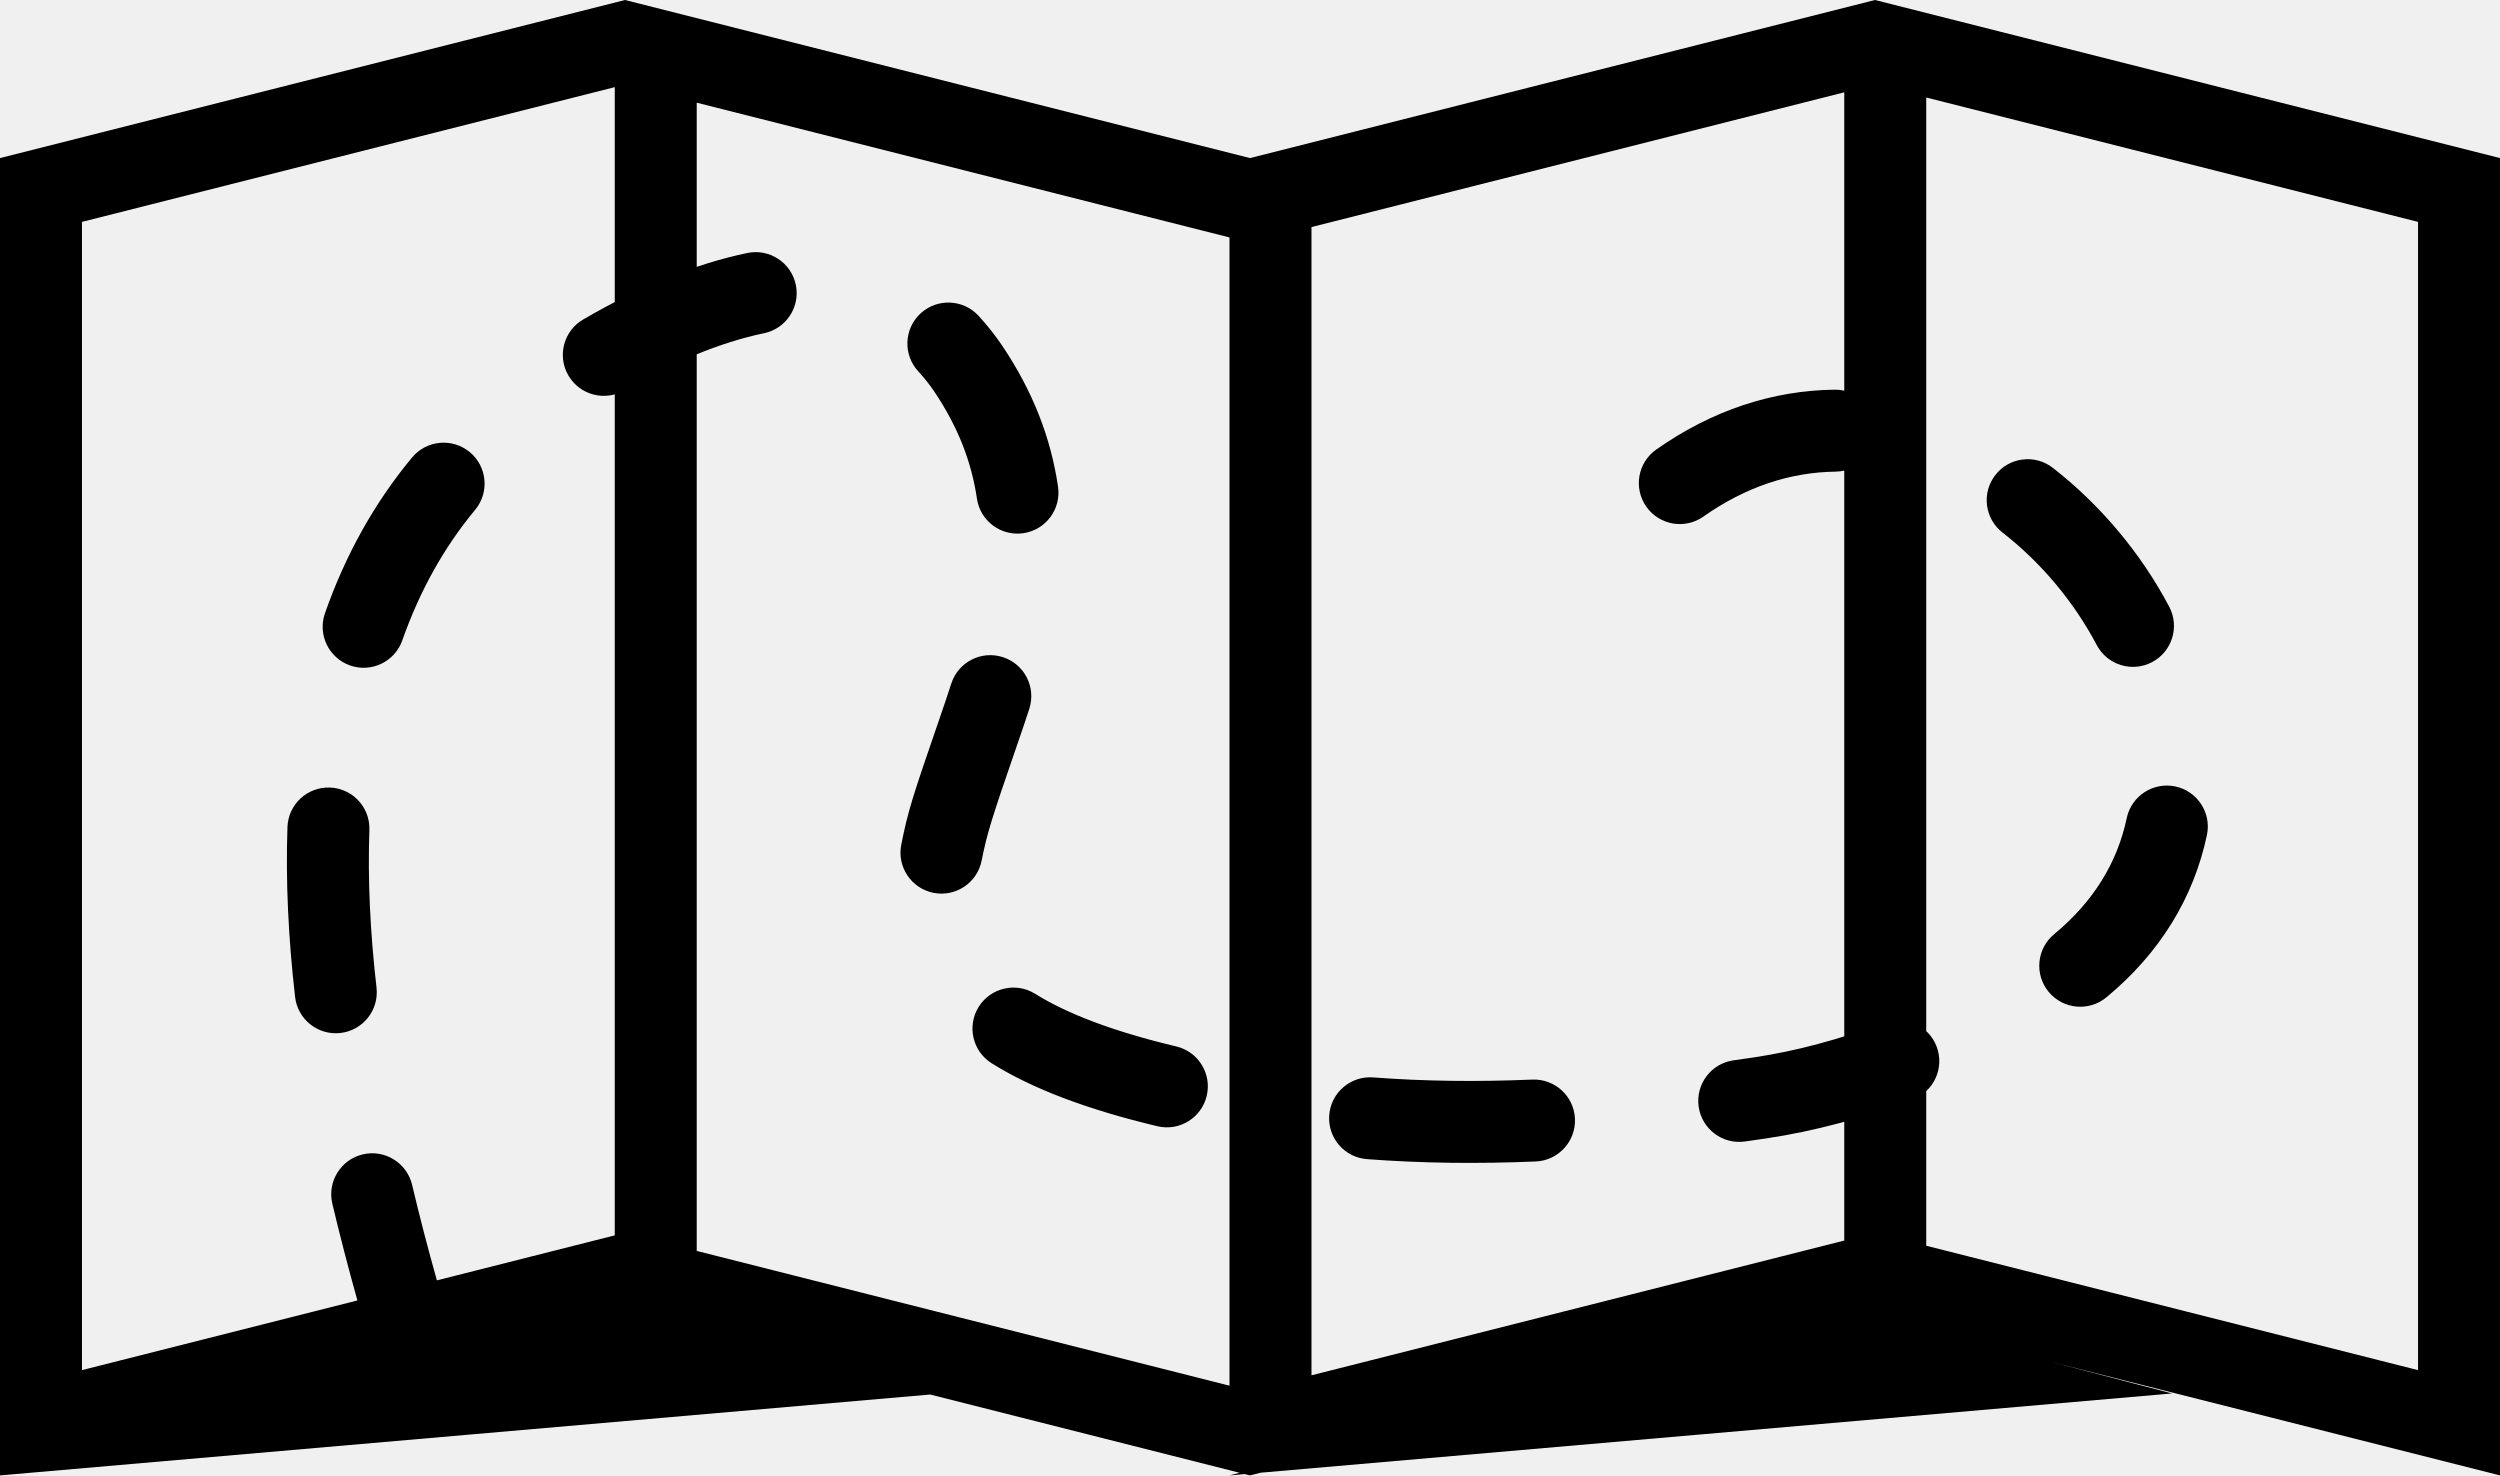
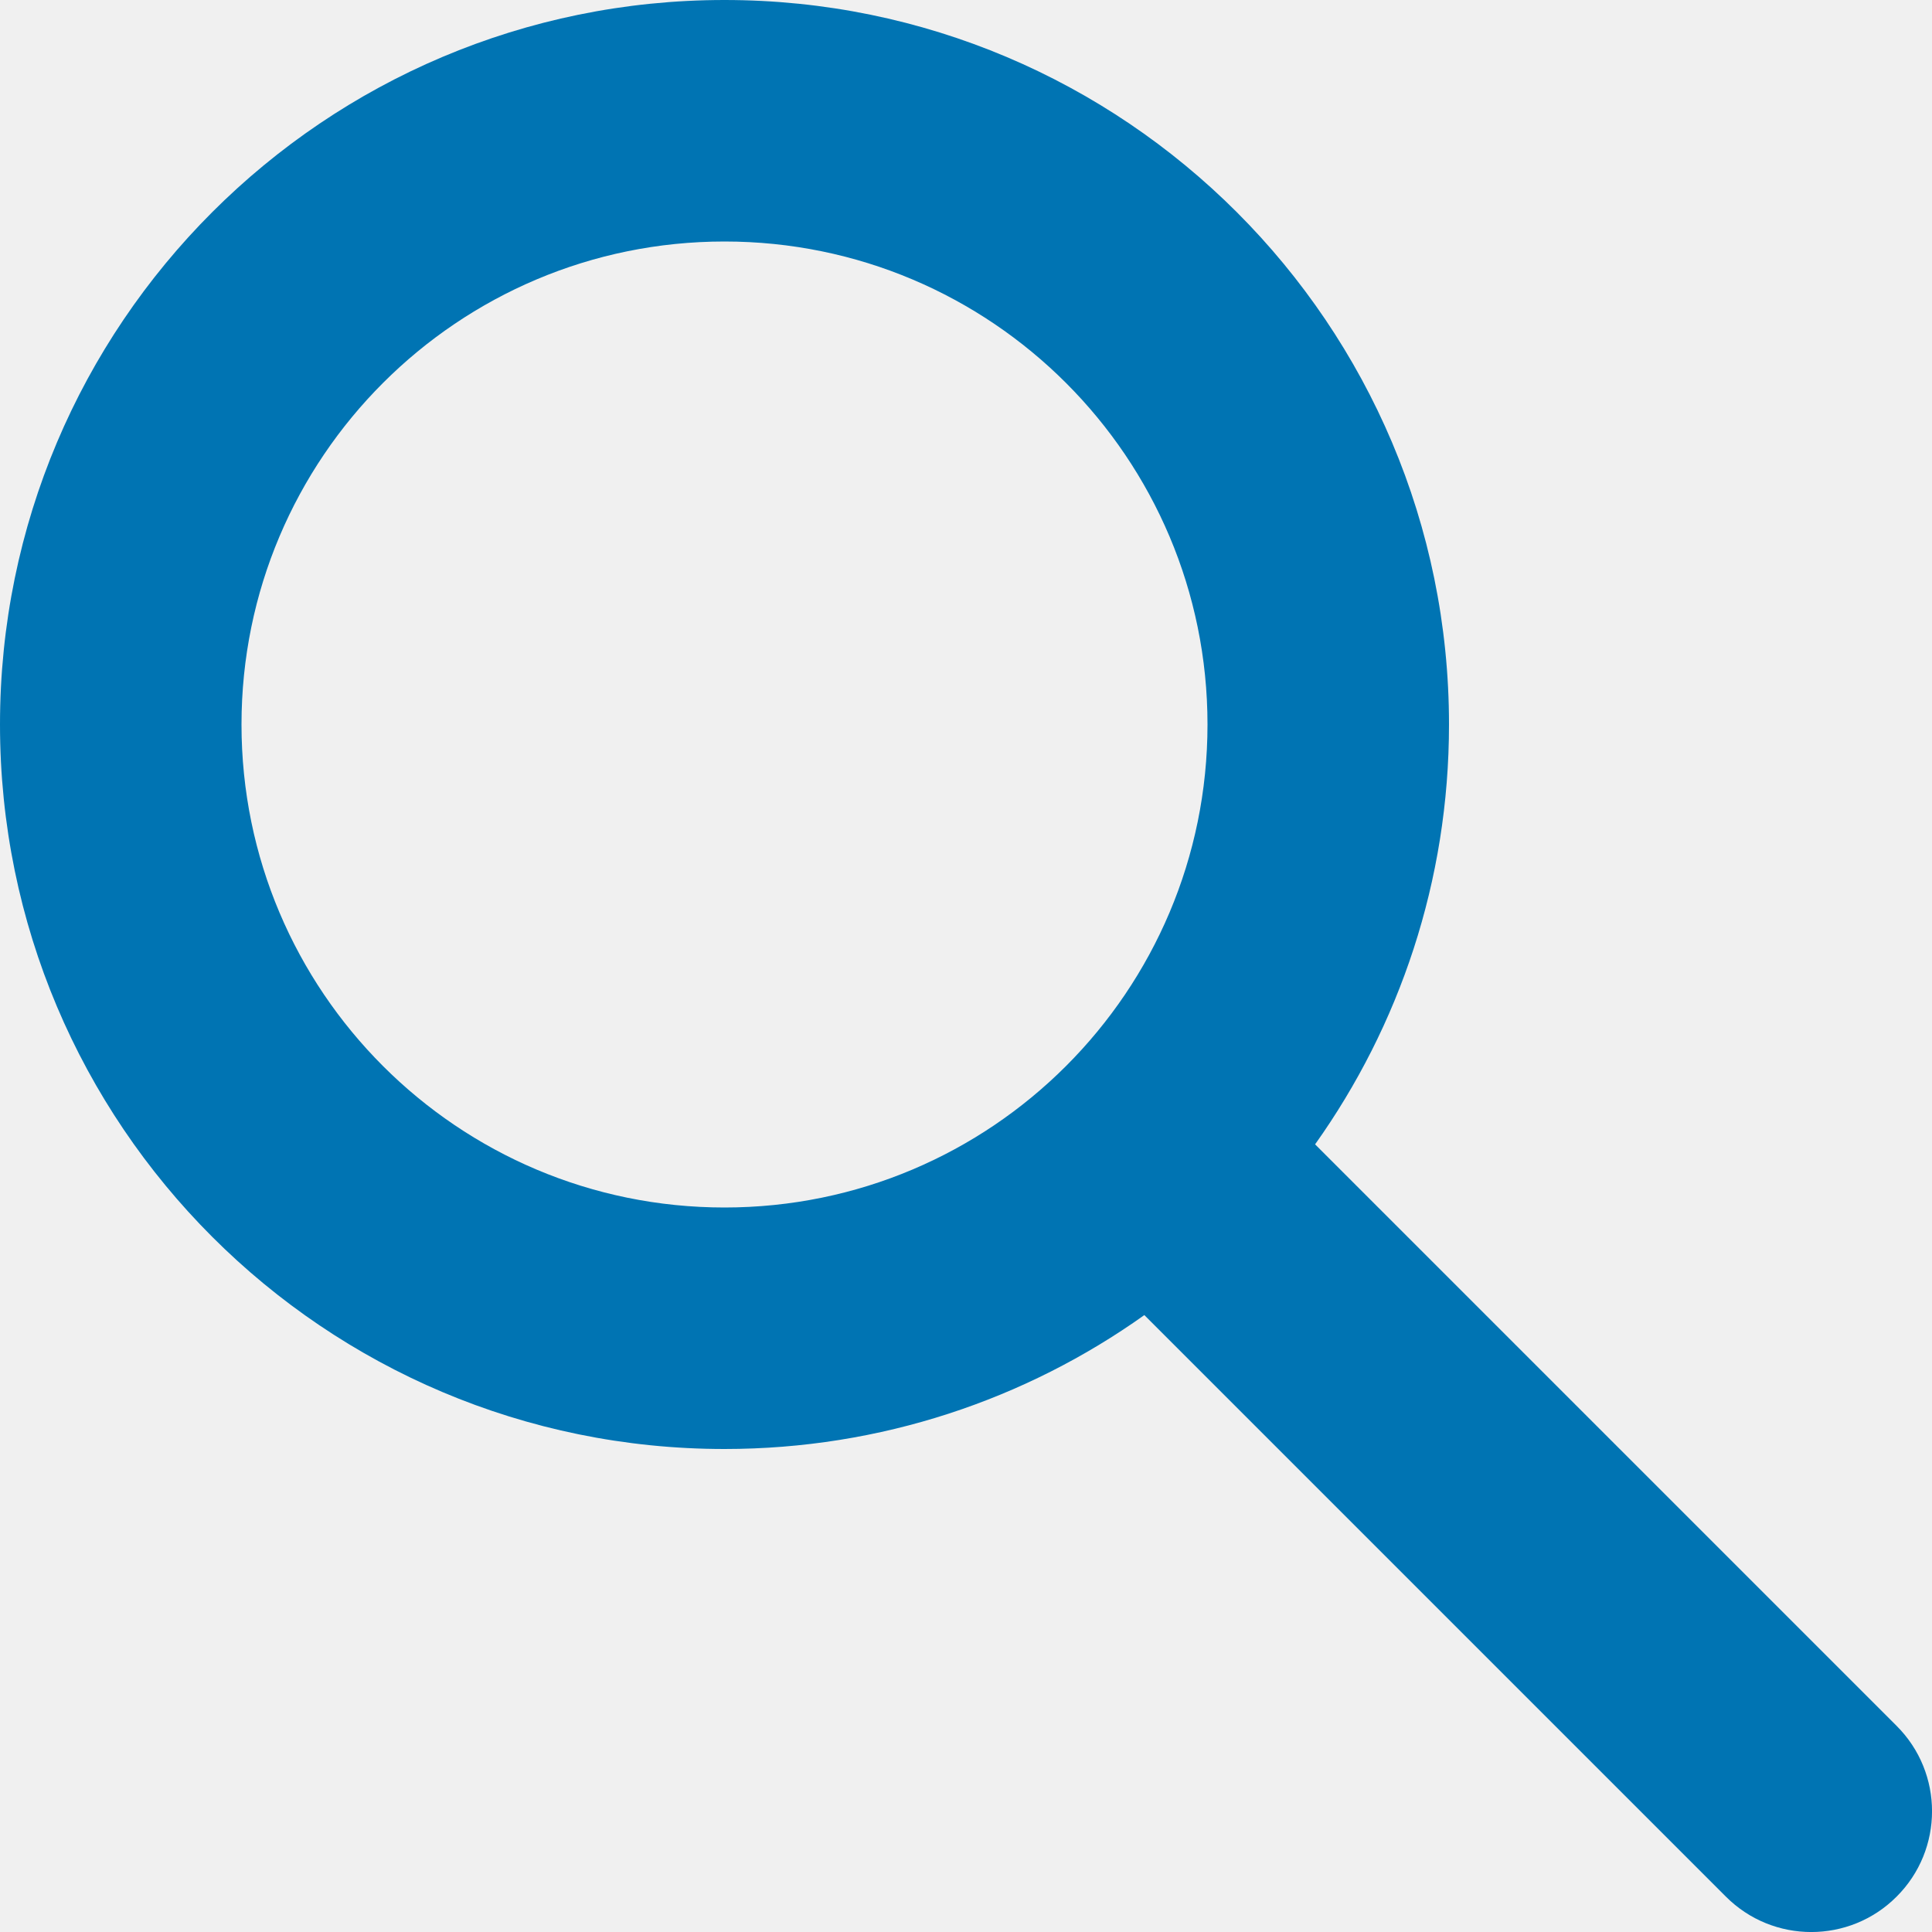
- <svg xmlns="http://www.w3.org/2000/svg" width="61px" height="36px" viewBox="0 0 61 36" version="1.1">
-   <defs />
+ <svg xmlns="http://www.w3.org/2000/svg" xmlns:xlink="http://www.w3.org/1999/xlink" width="16px" height="16px" viewBox="0 0 16 16" version="1.1">
+   <defs>
+     <path d="M6,10 C8.209,10 10,8.209 10,6 C10,3.791 8.209,2 6,2 C3.791,2 2,3.791 2,6 C2,8.209 3.791,10 6,10 Z M10.891,9.477 L15.707,14.293 C16.098,14.683 16.098,15.317 15.707,15.707 C15.317,16.098 14.683,16.098 14.293,15.707 L9.477,10.891 C8.496,11.589 7.296,12 6,12 C2.686,12 0,9.314 0,6 C0,2.686 2.686,0 6,0 C9.314,0 12,2.686 12,6 C12,7.296 11.589,8.496 10.891,9.477 Z" id="path-1" />
+   </defs>
  <g id="Symbols" stroke="none" stroke-width="1" fill="none" fill-rule="evenodd">
-     <g id="Icon-/-Map" transform="translate(0, -14)" fill="#000000" fill-rule="nonzero">
-       <path d="M11.115,47.189 C11.047,47.541 10.791,47.845 10.424,47.957 C10.024,48.078 9.607,47.937 9.358,47.633 L0,50 L0,17.857 L15.25,14 L30.5,17.857 L45.75,14 L61,17.857 L61,50 L45.75,46.143 L30.5,50 L15.25,46.143 L11.115,47.189 Z M10.66,45.241 L15.25,44.08 L30.5,47.937 L45.75,44.08 L59,47.431 L59,19.414 L45.75,16.063 L30.5,19.92 L15.25,16.063 L2,19.414 L2,47.431 L8.721,45.731 C8.496,44.929 8.292,44.144 8.109,43.371 C7.981,42.834 8.314,42.295 8.851,42.167 C9.388,42.04 9.927,42.372 10.055,42.909 C10.235,43.671 10.437,44.446 10.66,45.241 Z M9.187,38.097 C9.25,38.646 8.856,39.142 8.308,39.205 C7.759,39.268 7.263,38.874 7.2,38.325 C7.034,36.872 6.969,35.49 7.014,34.181 C7.033,33.629 7.496,33.197 8.048,33.216 C8.6,33.235 9.032,33.697 9.013,34.249 C8.971,35.455 9.031,36.739 9.187,38.097 Z M9.816,29.625 C9.633,30.146 9.062,30.42 8.541,30.237 C8.02,30.053 7.746,29.482 7.93,28.961 C8.428,27.543 9.133,26.272 10.055,25.162 C10.408,24.738 11.038,24.679 11.463,25.032 C11.888,25.385 11.946,26.015 11.593,26.44 C10.827,27.363 10.239,28.425 9.816,29.625 Z M15.237,23.523 C14.759,23.801 14.147,23.639 13.869,23.162 C13.591,22.685 13.752,22.073 14.23,21.795 C15.581,21.008 16.941,20.441 18.236,20.173 C18.777,20.061 19.306,20.409 19.418,20.95 C19.53,21.49 19.182,22.019 18.641,22.131 C17.58,22.351 16.414,22.837 15.237,23.523 Z M22.407,23.063 C22.032,22.658 22.055,22.025 22.46,21.649 C22.865,21.274 23.498,21.298 23.873,21.702 C24.078,21.923 24.27,22.165 24.452,22.432 C25.201,23.546 25.641,24.681 25.816,25.876 C25.896,26.422 25.518,26.93 24.971,27.01 C24.425,27.09 23.917,26.712 23.837,26.166 C23.705,25.268 23.375,24.415 22.796,23.553 C22.673,23.372 22.543,23.209 22.407,23.063 Z M23.212,30.677 C23.383,30.152 23.946,29.864 24.472,30.035 C24.997,30.205 25.285,30.769 25.115,31.294 C25.029,31.559 24.939,31.827 24.819,32.172 C24.19,33.997 24.088,34.316 23.952,35 C23.844,35.541 23.318,35.893 22.776,35.785 C22.235,35.677 21.883,35.151 21.991,34.609 C22.153,33.795 22.26,33.458 22.929,31.52 C23.044,31.185 23.131,30.928 23.212,30.677 Z M24.199,39.945 C23.73,39.653 23.588,39.036 23.88,38.567 C24.173,38.099 24.79,37.957 25.258,38.249 C26.043,38.739 27.176,39.17 28.704,39.534 C29.241,39.662 29.572,40.202 29.444,40.739 C29.316,41.276 28.777,41.608 28.24,41.48 C26.518,41.069 25.189,40.564 24.199,39.945 Z M33.354,42.283 C32.803,42.241 32.391,41.761 32.433,41.21 C32.474,40.66 32.955,40.247 33.506,40.289 C34.743,40.383 36.033,40.399 37.388,40.342 C37.939,40.319 38.406,40.747 38.429,41.299 C38.452,41.851 38.023,42.317 37.471,42.34 C36.041,42.4 34.673,42.383 33.354,42.283 Z M42.577,41.852 C42.03,41.93 41.525,41.549 41.447,41.002 C41.37,40.455 41.751,39.949 42.298,39.872 C42.463,39.849 42.63,39.825 42.797,39.8 C43.828,39.646 44.881,39.363 45.967,38.955 C46.484,38.761 47.061,39.023 47.255,39.54 C47.449,40.057 47.187,40.633 46.67,40.827 C45.458,41.283 44.269,41.603 43.091,41.778 C42.919,41.804 42.747,41.828 42.577,41.852 Z M51.395,38.336 C50.969,38.687 50.339,38.627 49.987,38.201 C49.635,37.776 49.696,37.145 50.121,36.794 C51.082,36.001 51.665,35.042 51.892,33.962 C52.006,33.422 52.536,33.076 53.076,33.189 C53.617,33.303 53.963,33.833 53.849,34.374 C53.528,35.899 52.703,37.255 51.395,38.336 Z M52.929,28.804 C53.187,29.293 53,29.898 52.511,30.156 C52.023,30.414 51.418,30.227 51.16,29.738 C50.603,28.683 49.804,27.728 48.861,26.994 C48.425,26.654 48.347,26.026 48.687,25.59 C49.026,25.154 49.655,25.076 50.09,25.416 C51.256,26.325 52.24,27.5 52.929,28.804 Z M45,23.532 L45,15 L47,15 L47,45 L45,45 L45,25.483 C44.933,25.498 44.862,25.507 44.79,25.508 C43.68,25.522 42.593,25.879 41.564,26.604 C41.113,26.923 40.489,26.815 40.171,26.364 C39.852,25.912 39.96,25.288 40.411,24.97 C41.769,24.013 43.248,23.527 44.765,23.508 C44.846,23.507 44.924,23.515 45,23.532 Z M15.333,46 L23,48 L0,50 L15.333,46 Z M45.333,46 L53,48 L30,50 L45.333,46 Z M15,15 L17,15 L17,45 L15,45 L15,15 Z M30,19 L32,19 L32,49 L30,49 L30,19 Z" id="Combined-Shape" />
+     <g id="Icon-/-UI-/-Search">
+       <mask id="mask-2" fill="white">
+         <use xlink:href="#path-1" />
+       </mask>
+       <use id="Combined-Shape" fill="#0074B3" fill-rule="nonzero" xlink:href="#path-1" />
    </g>
  </g>
</svg>
